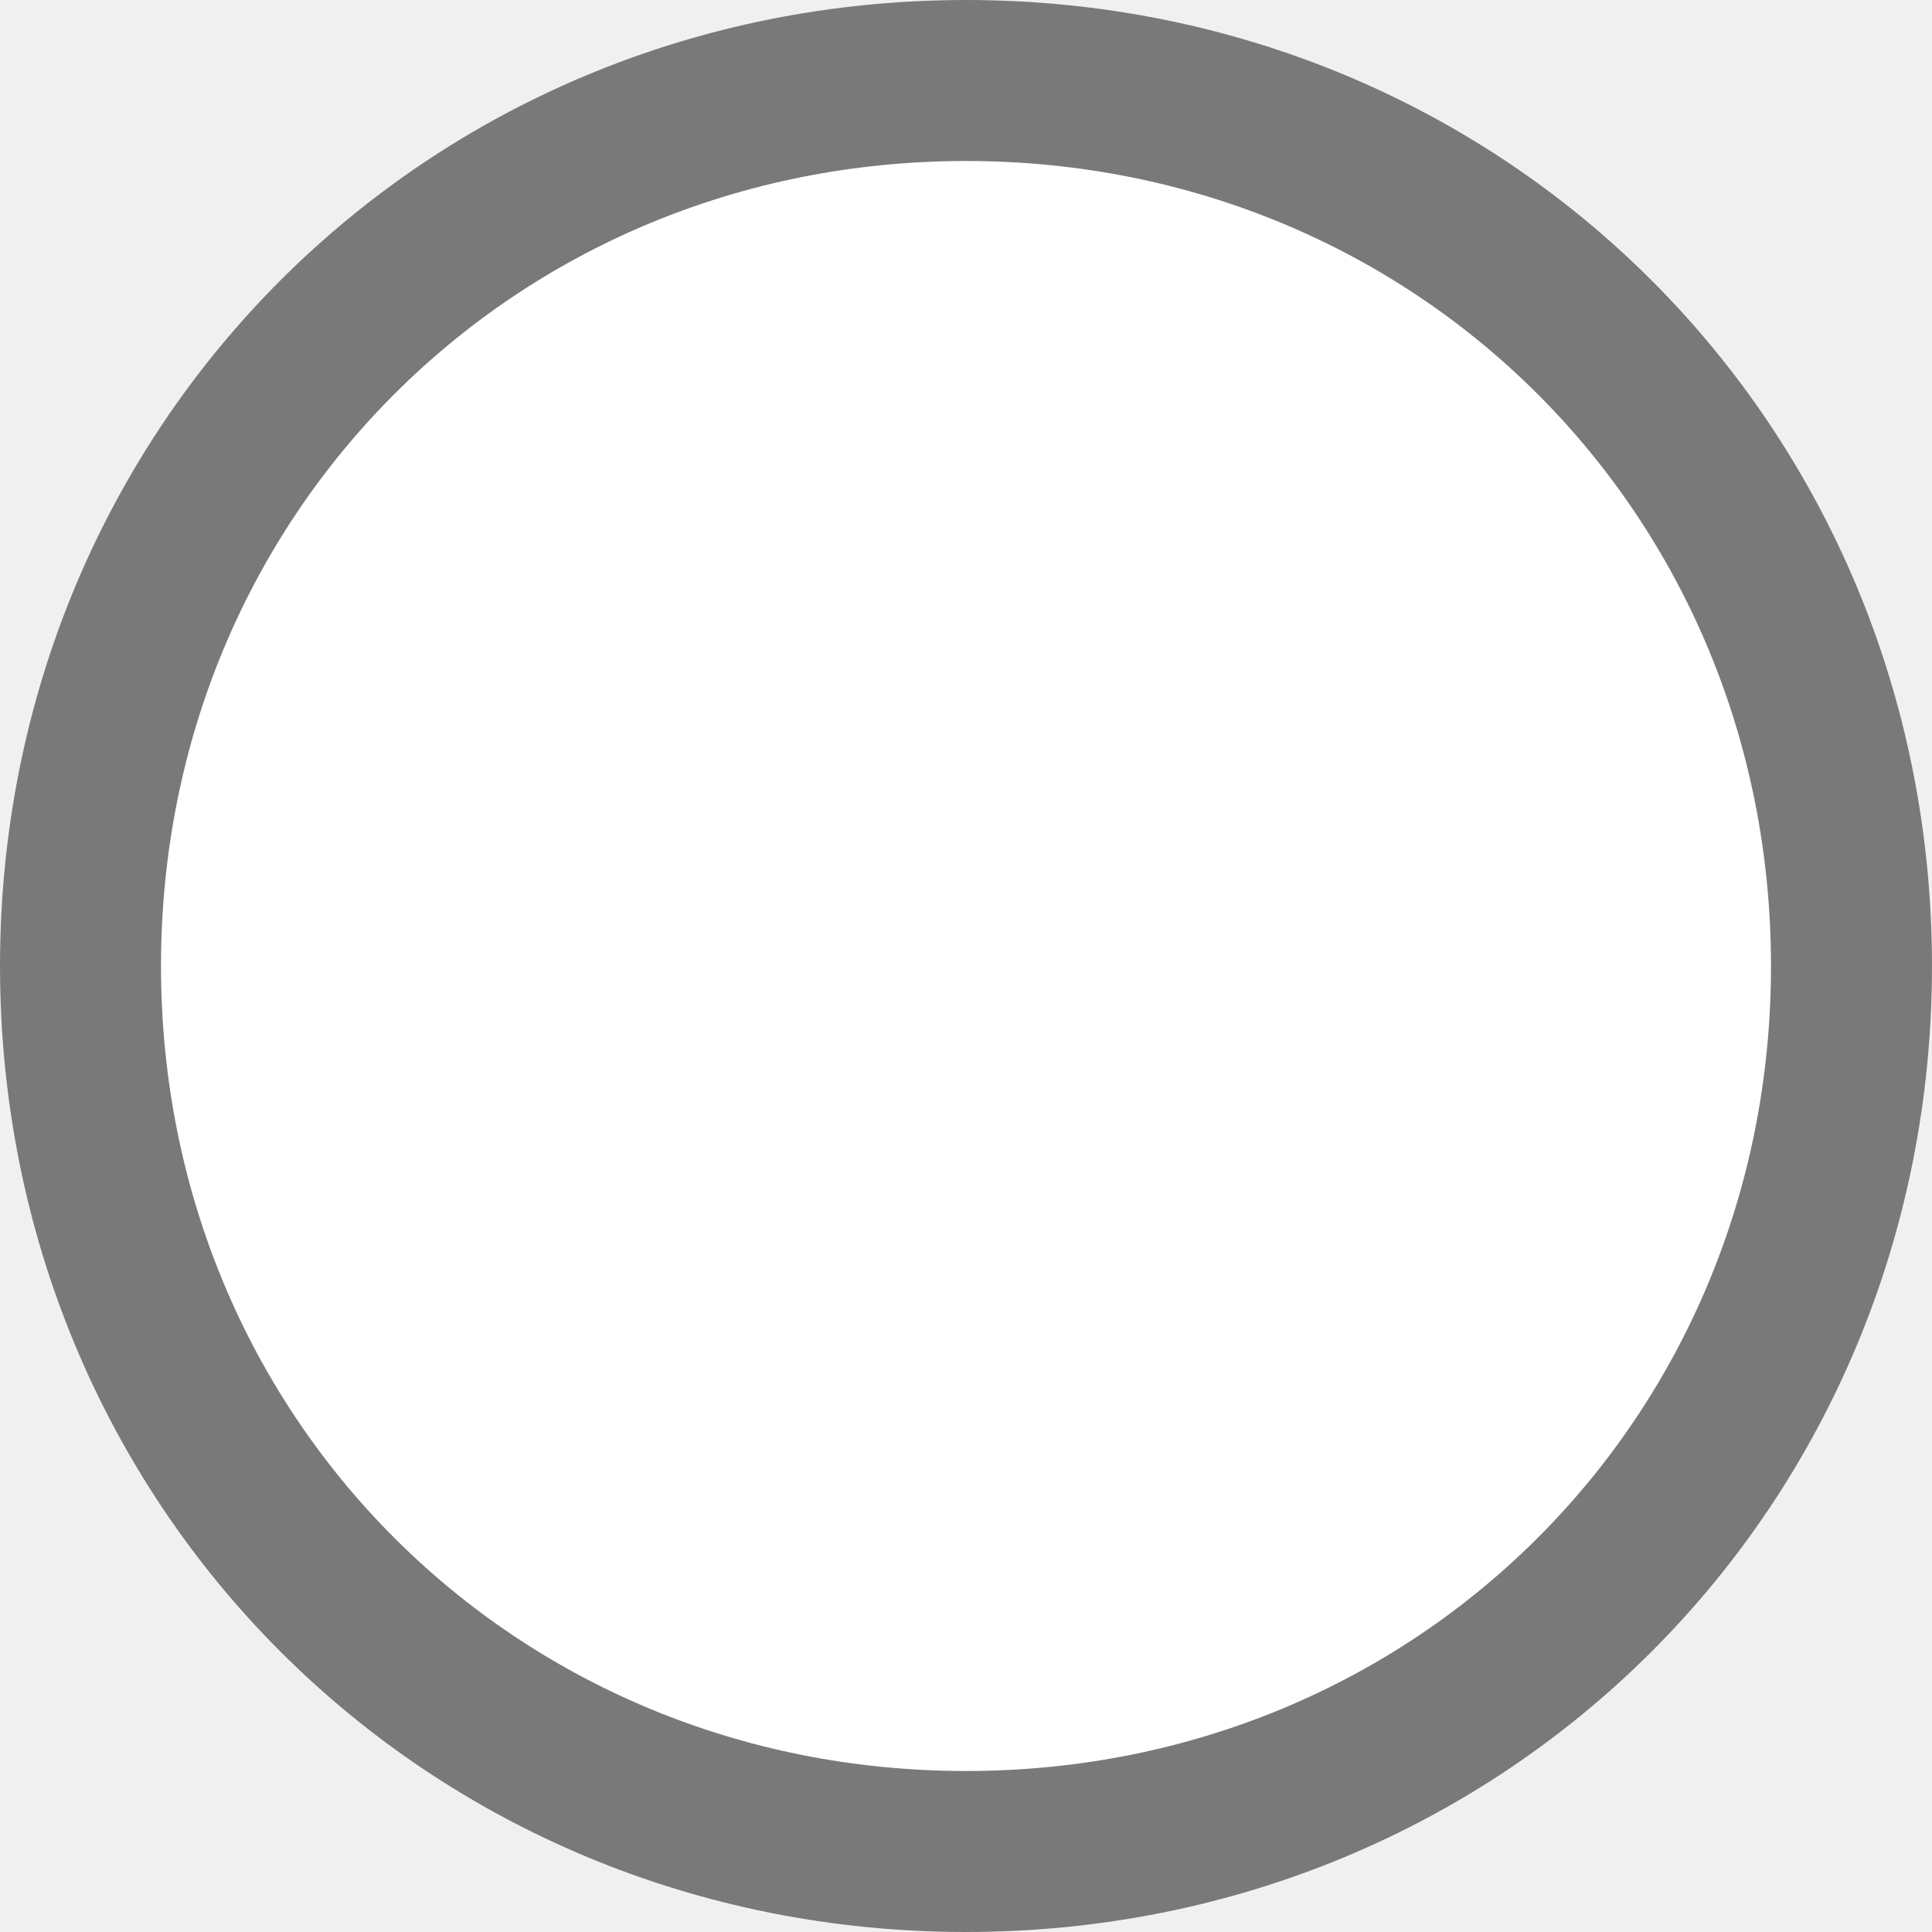
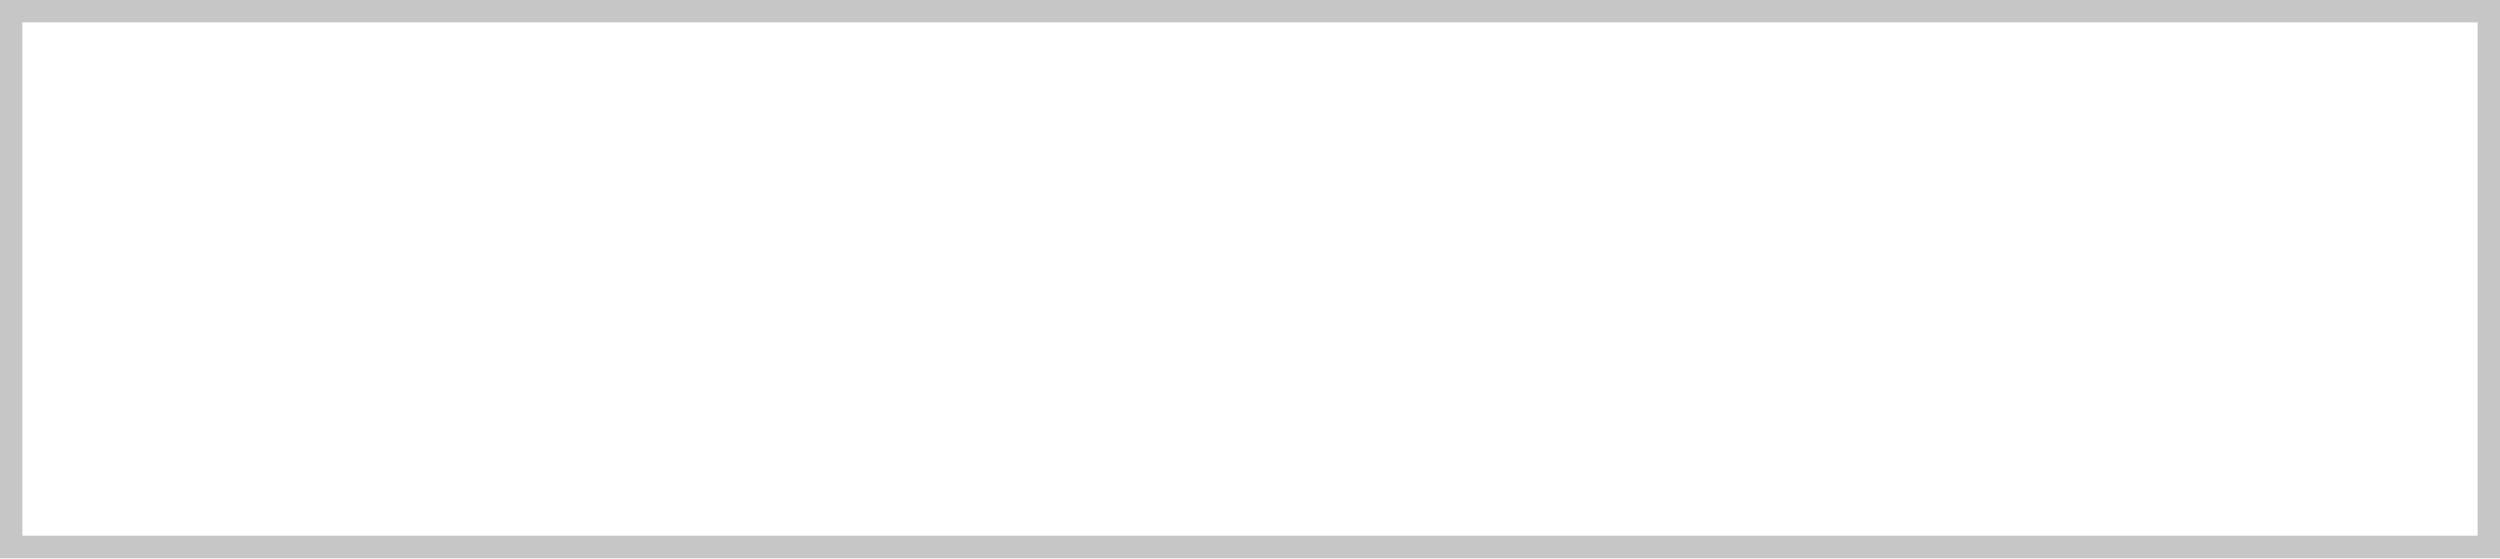
- <svg xmlns="http://www.w3.org/2000/svg" version="1.1" width="12px" height="12px" viewBox="227 951  12 12">
-   <path d="M 233 951  C 236.36 951  239 953.64  239 957  C 239 960.36  236.36 963  233 963  C 229.64 963  227 960.36  227 957  C 227 953.64  229.64 951  233 951  Z " fill-rule="nonzero" fill="#ffffff" stroke="none" />
-   <path d="M 233 951.5  C 236.08 951.5  238.5 953.92  238.5 957  C 238.5 960.08  236.08 962.5  233 962.5  C 229.92 962.5  227.5 960.08  227.5 957  C 227.5 953.92  229.92 951.5  233 951.5  Z " stroke-width="1" stroke="#797979" fill="none" />
+ <svg xmlns="http://www.w3.org/2000/svg" version="1.1" width="112px" height="25px" viewBox="219 537  112 25">
+   <path d="M 220 538  L 330 538  L 330 561  L 220 561  L 220 538  Z " fill-rule="nonzero" fill="#ffffff" stroke="none" />
+   <path d="M 219.5 537.5  L 330.5 537.5  L 330.5 561.5  L 219.5 561.5  L 219.5 537.5  Z " stroke-width="1" stroke="#aaaaaa" fill="none" stroke-opacity="0.604" />
</svg>
